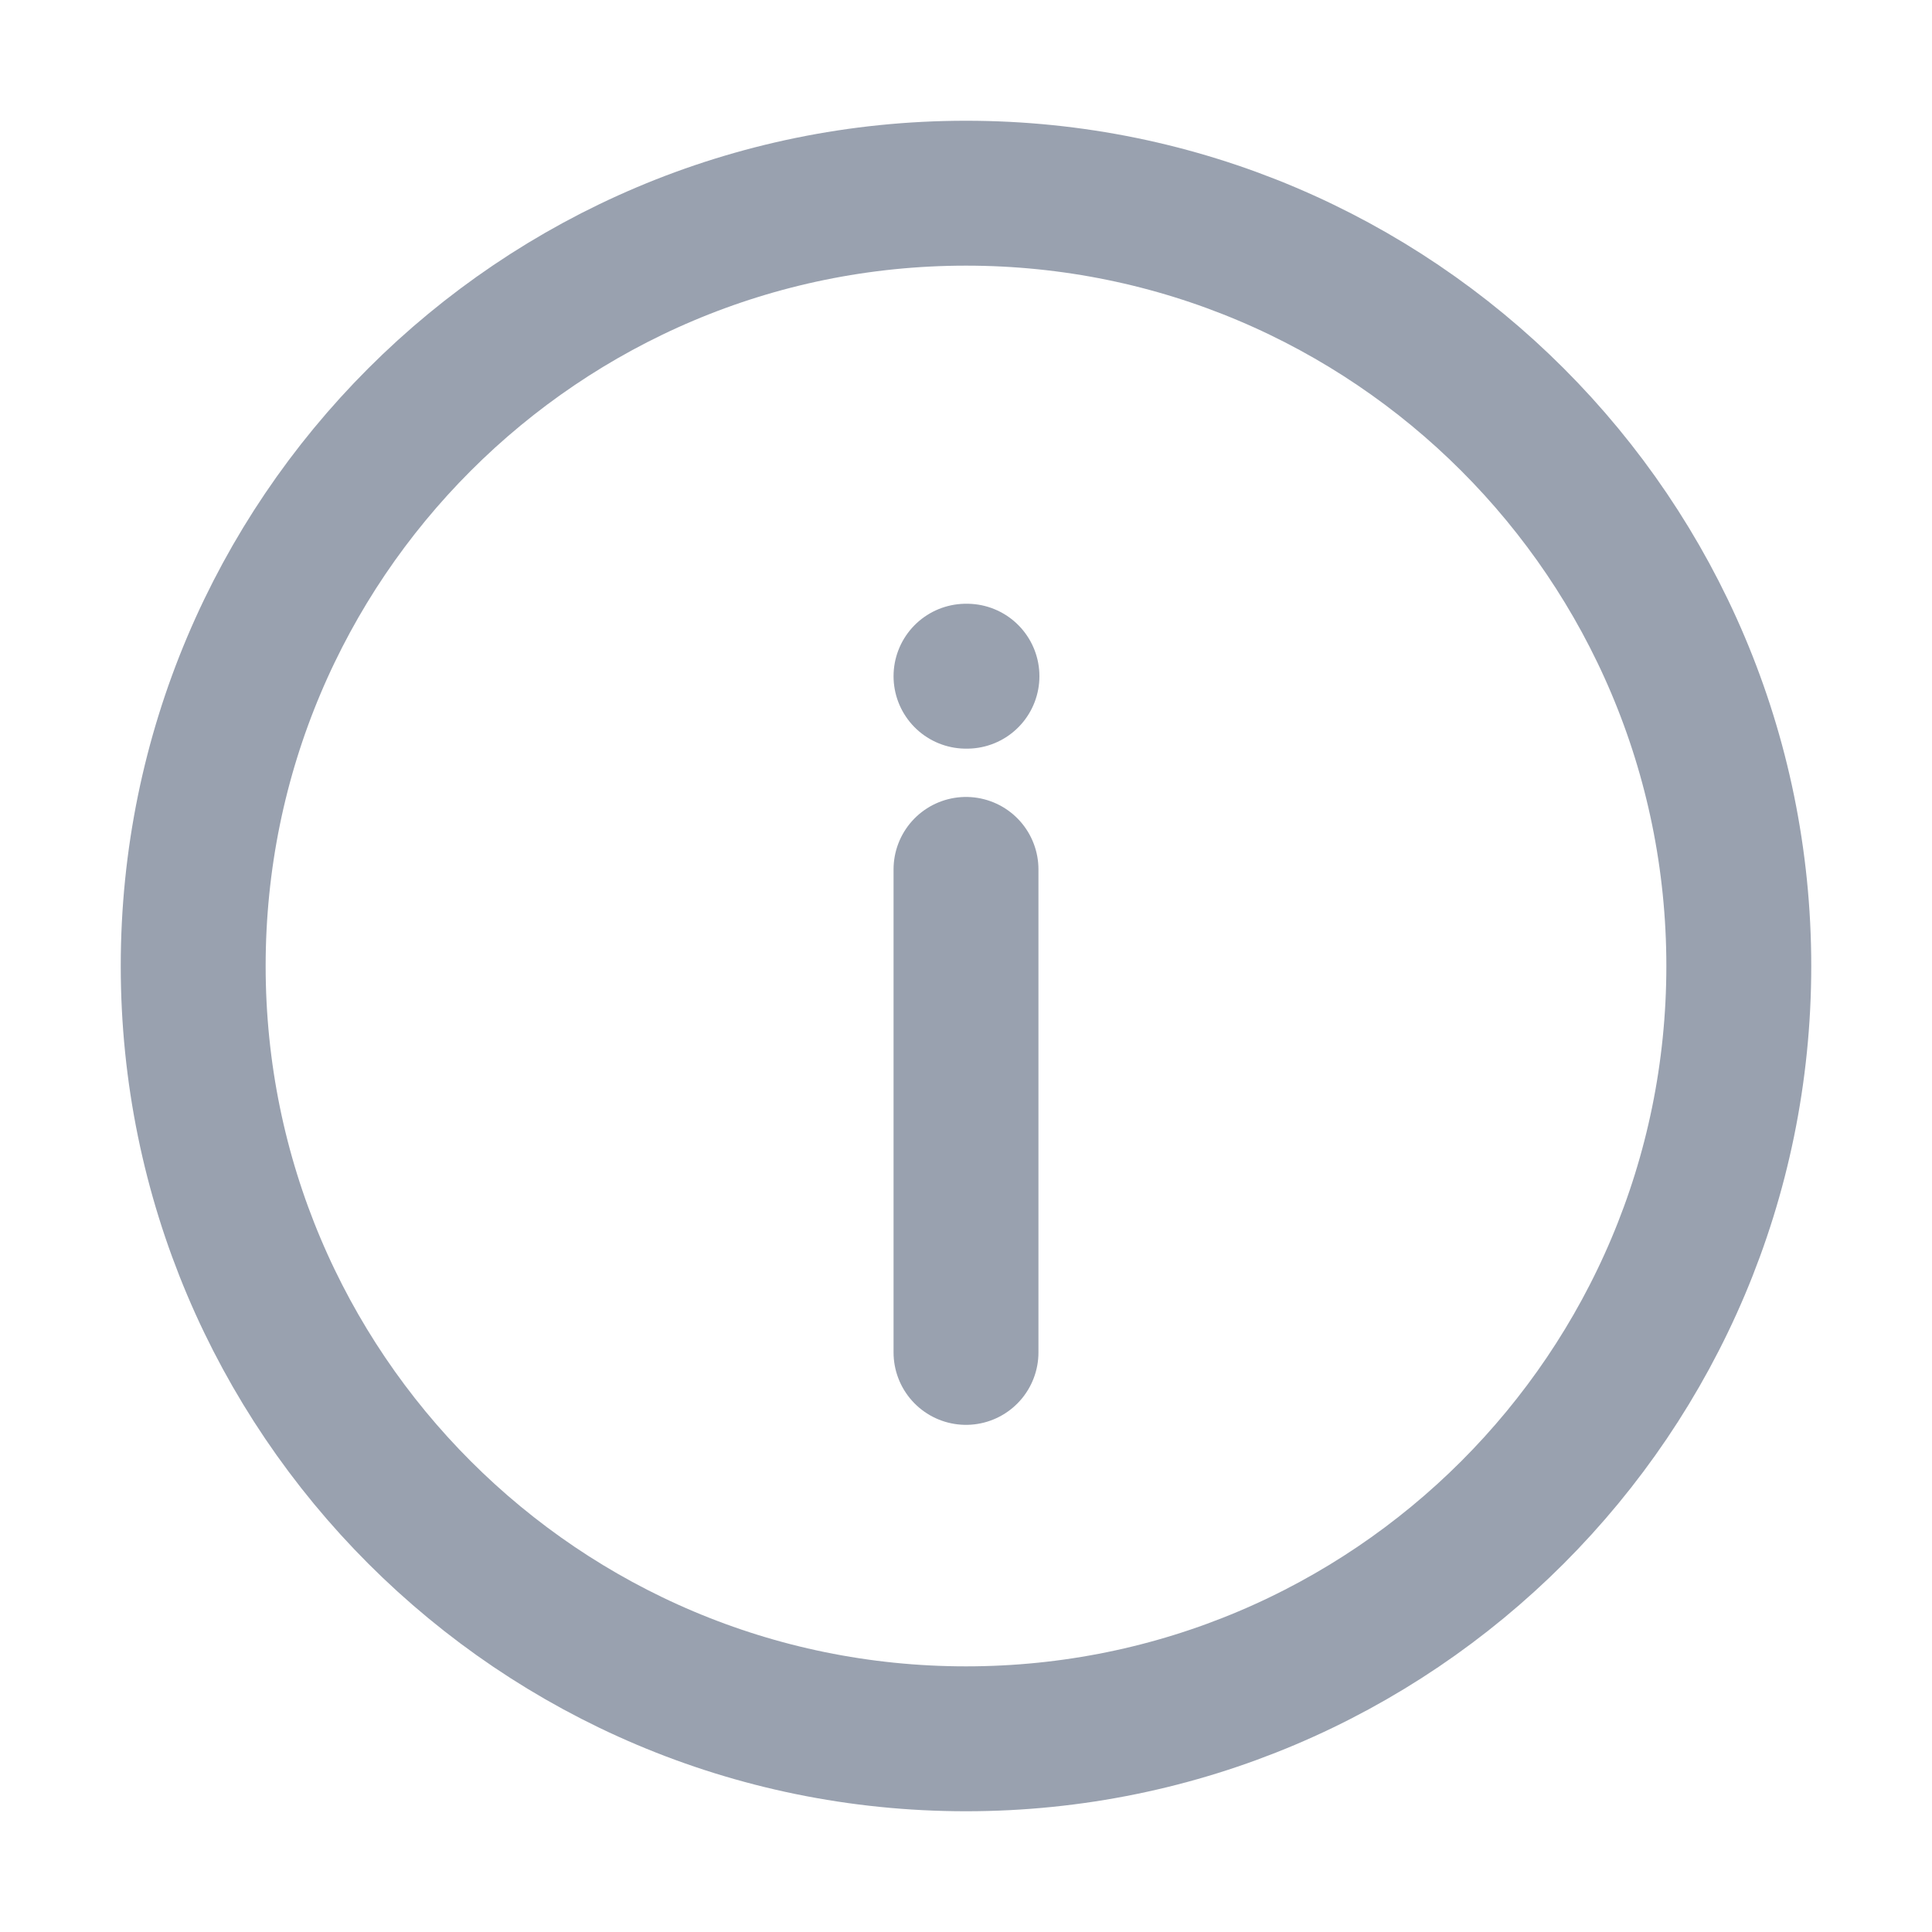
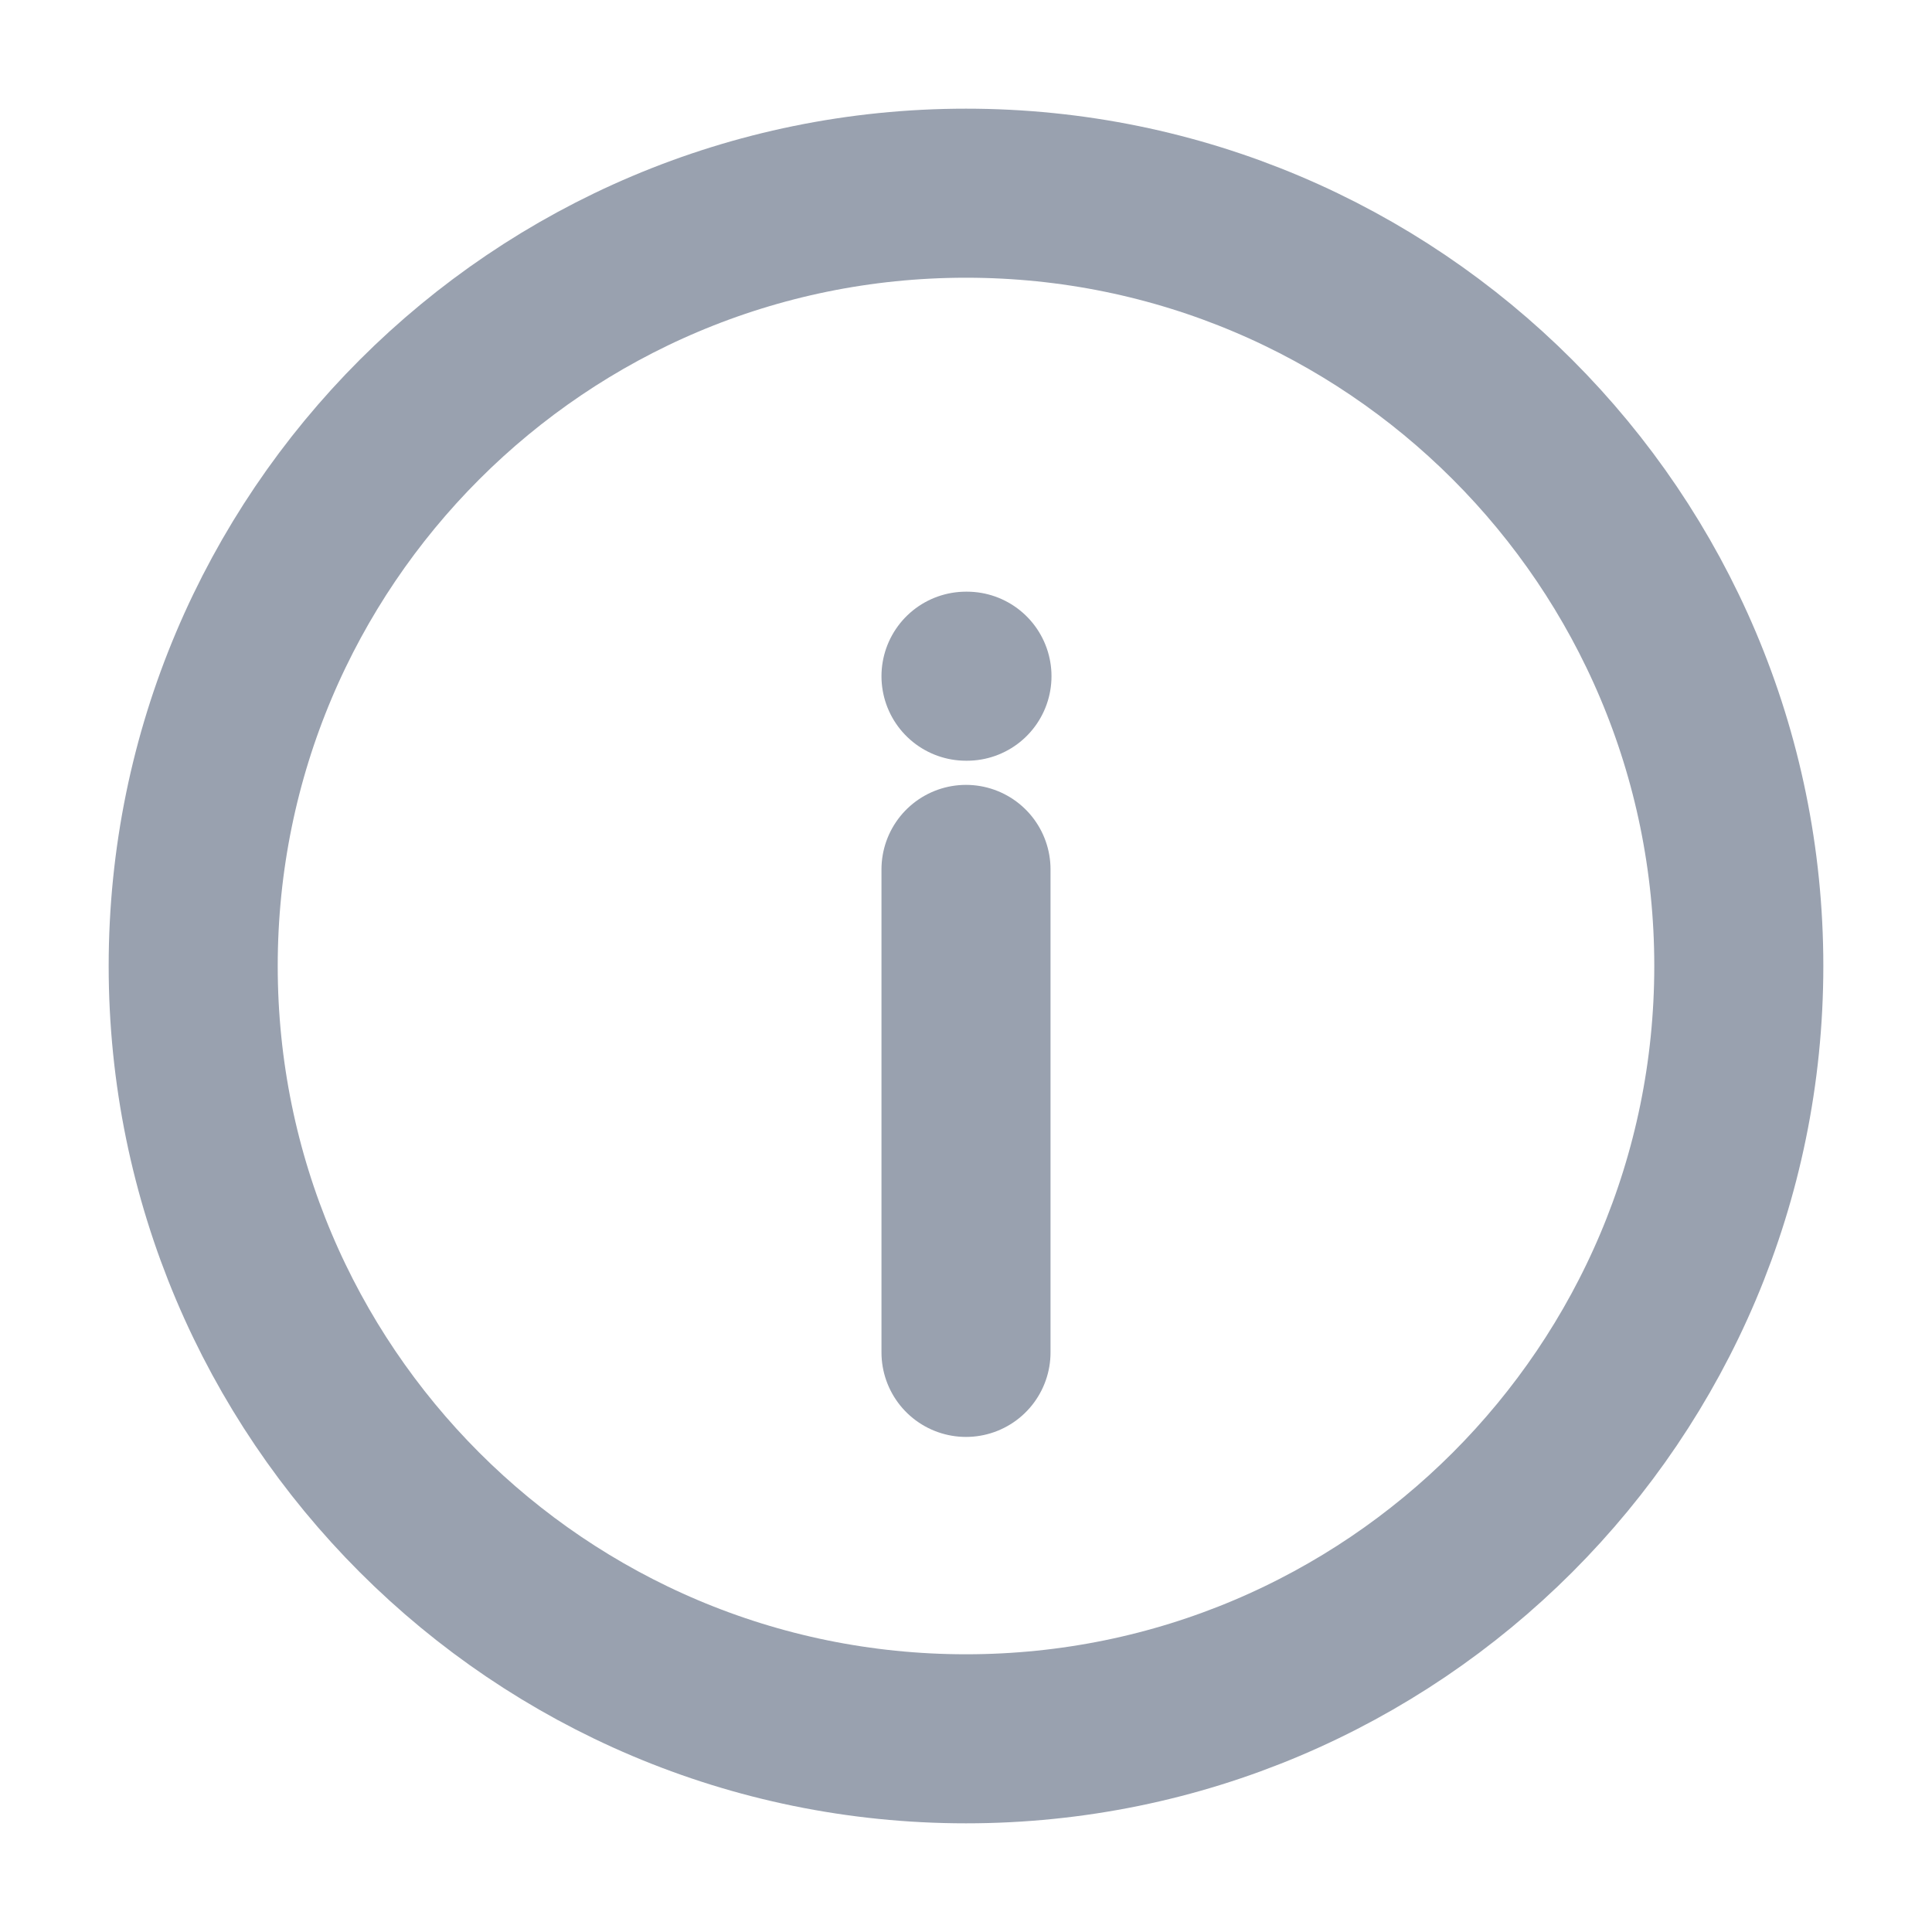
<svg xmlns="http://www.w3.org/2000/svg" width="20" height="20" fill="none" viewBox="0 0 20 20">
-   <circle cx="10" cy="10" r="8" stroke="#99a1af" stroke-linecap="round" stroke-linejoin="round" stroke-width="1.5" />
-   <path stroke="#99a1af" stroke-linecap="round" stroke-linejoin="round" stroke-width="1.5" d="M10 9v5M10 7h.01" />
+   <circle cx="10" cy="10" r="8" stroke="#99a1af" stroke-linecap="round" stroke-linejoin="round" stroke-width="1.75" />
+   <path stroke="#99a1af" stroke-linecap="round" stroke-linejoin="round" stroke-width="1.75" d="M10 9v5M10 7h.01" />
</svg>
